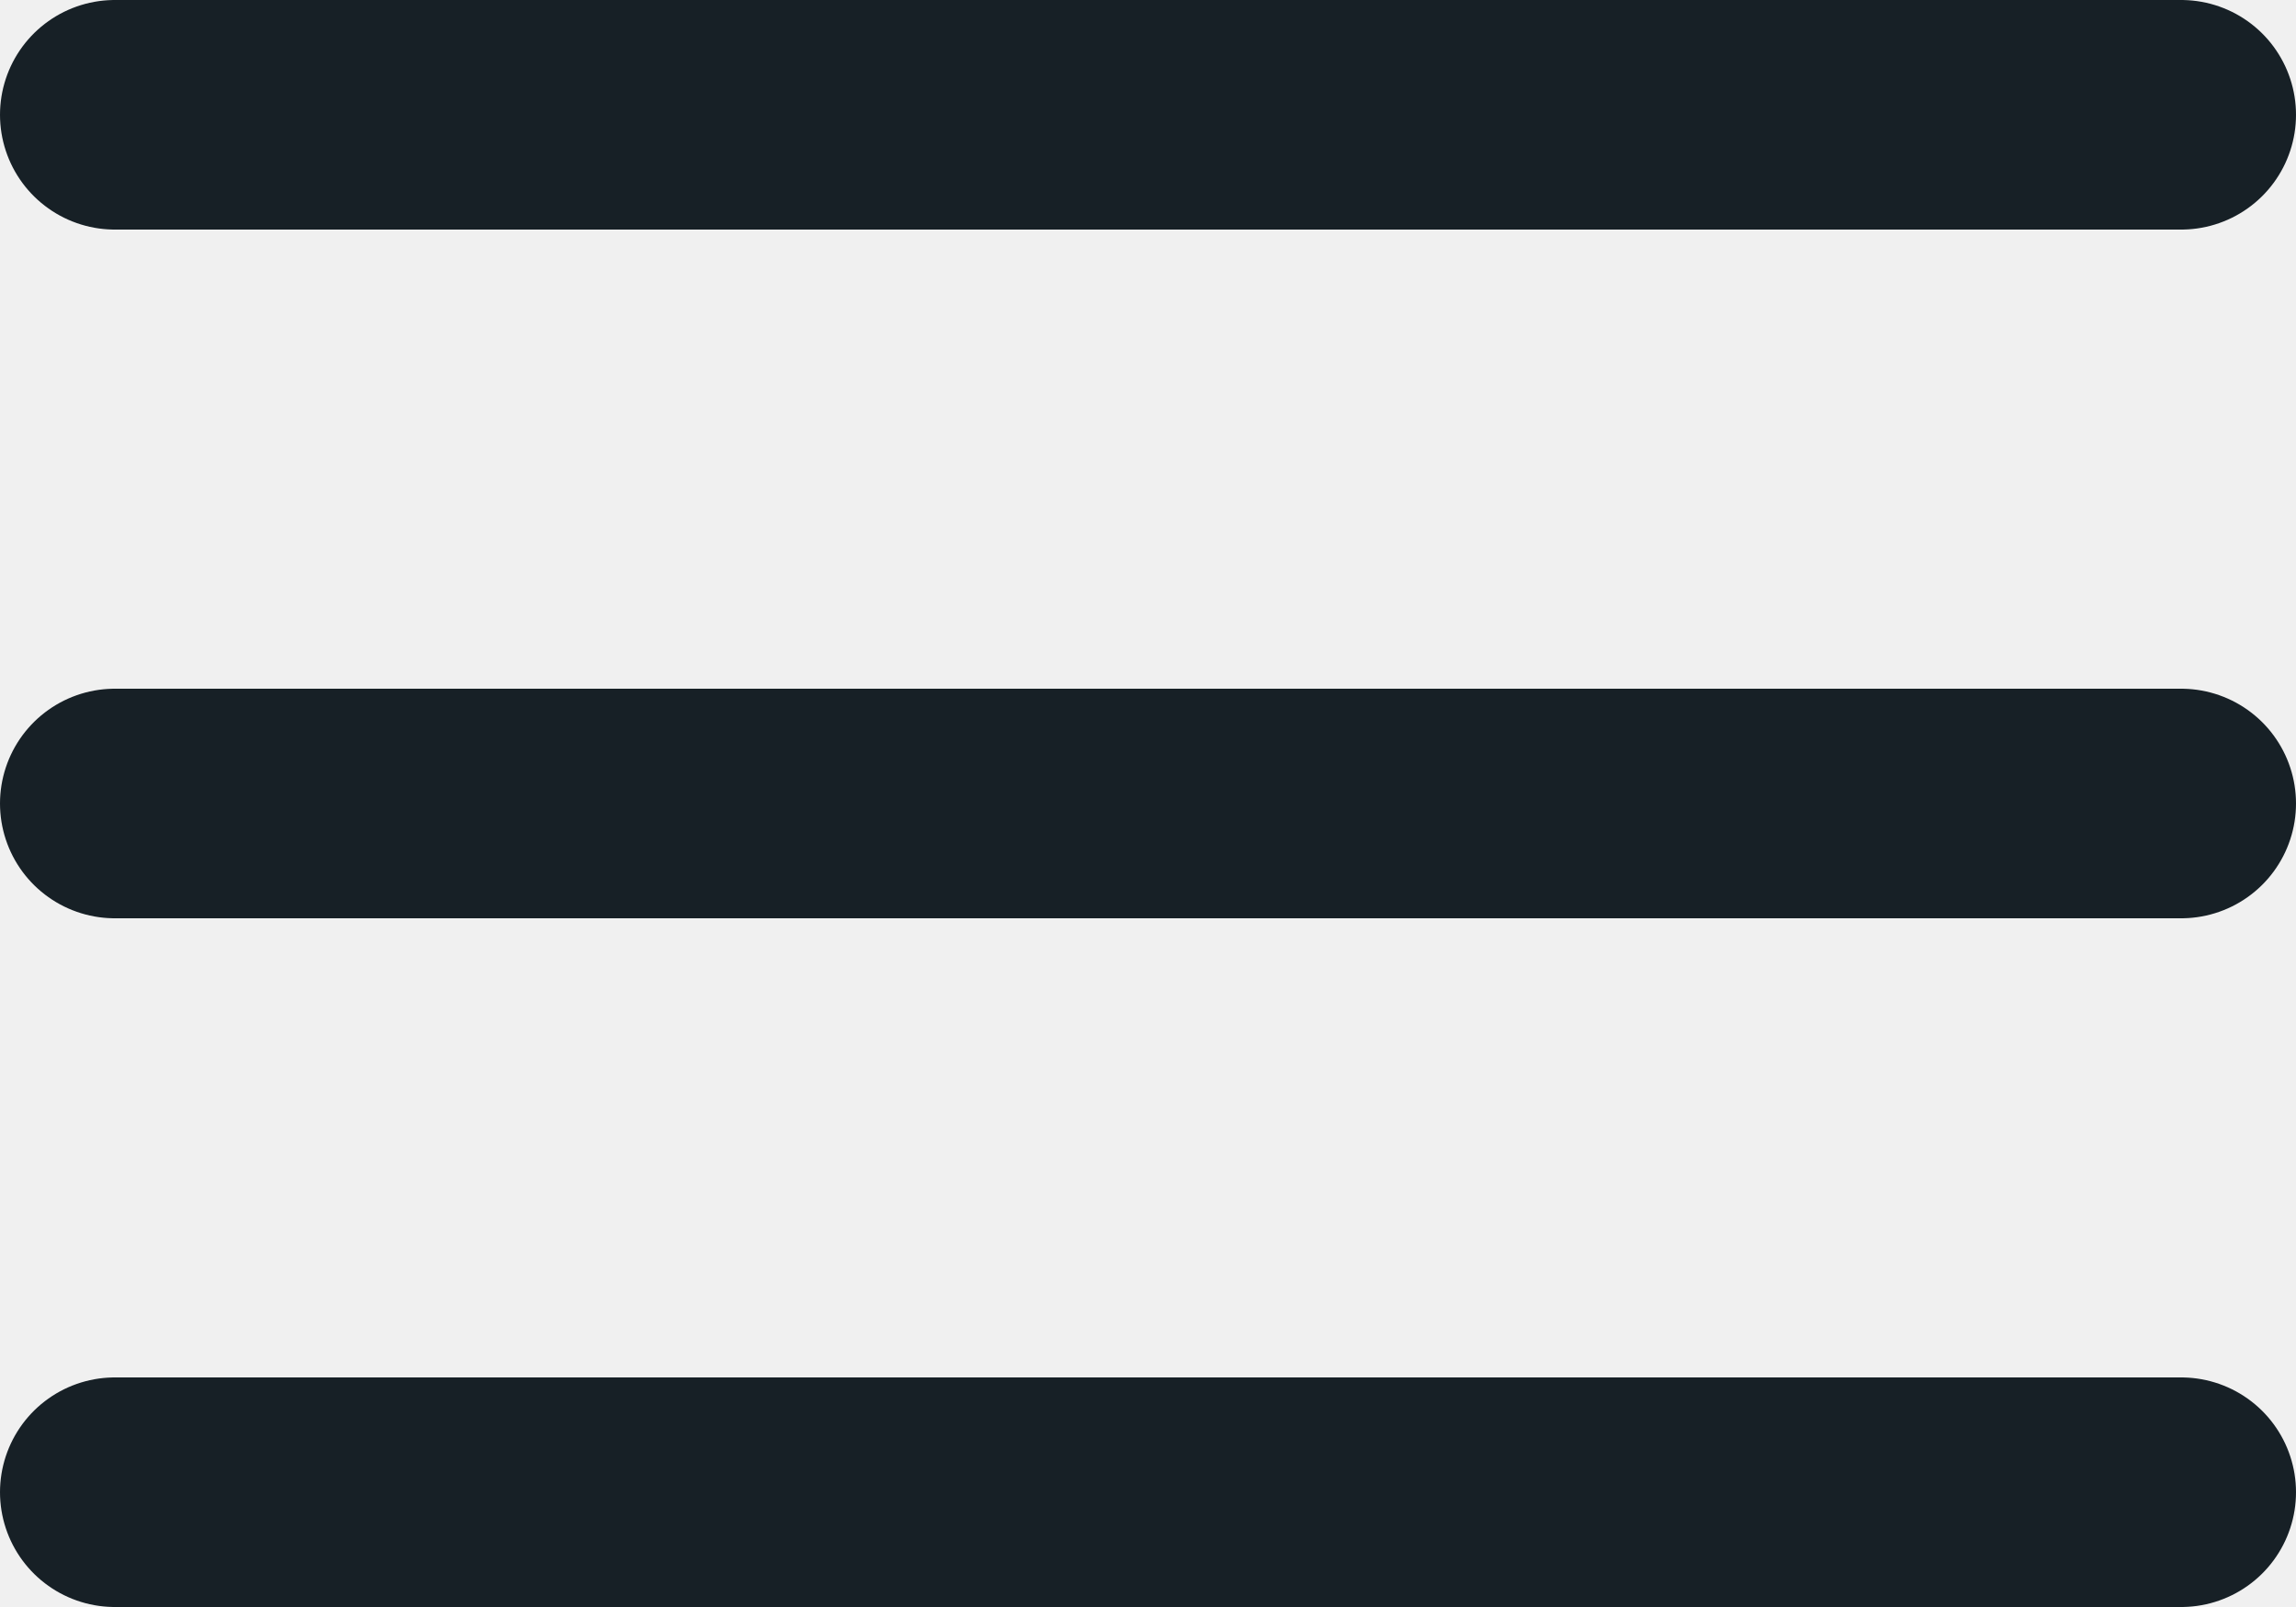
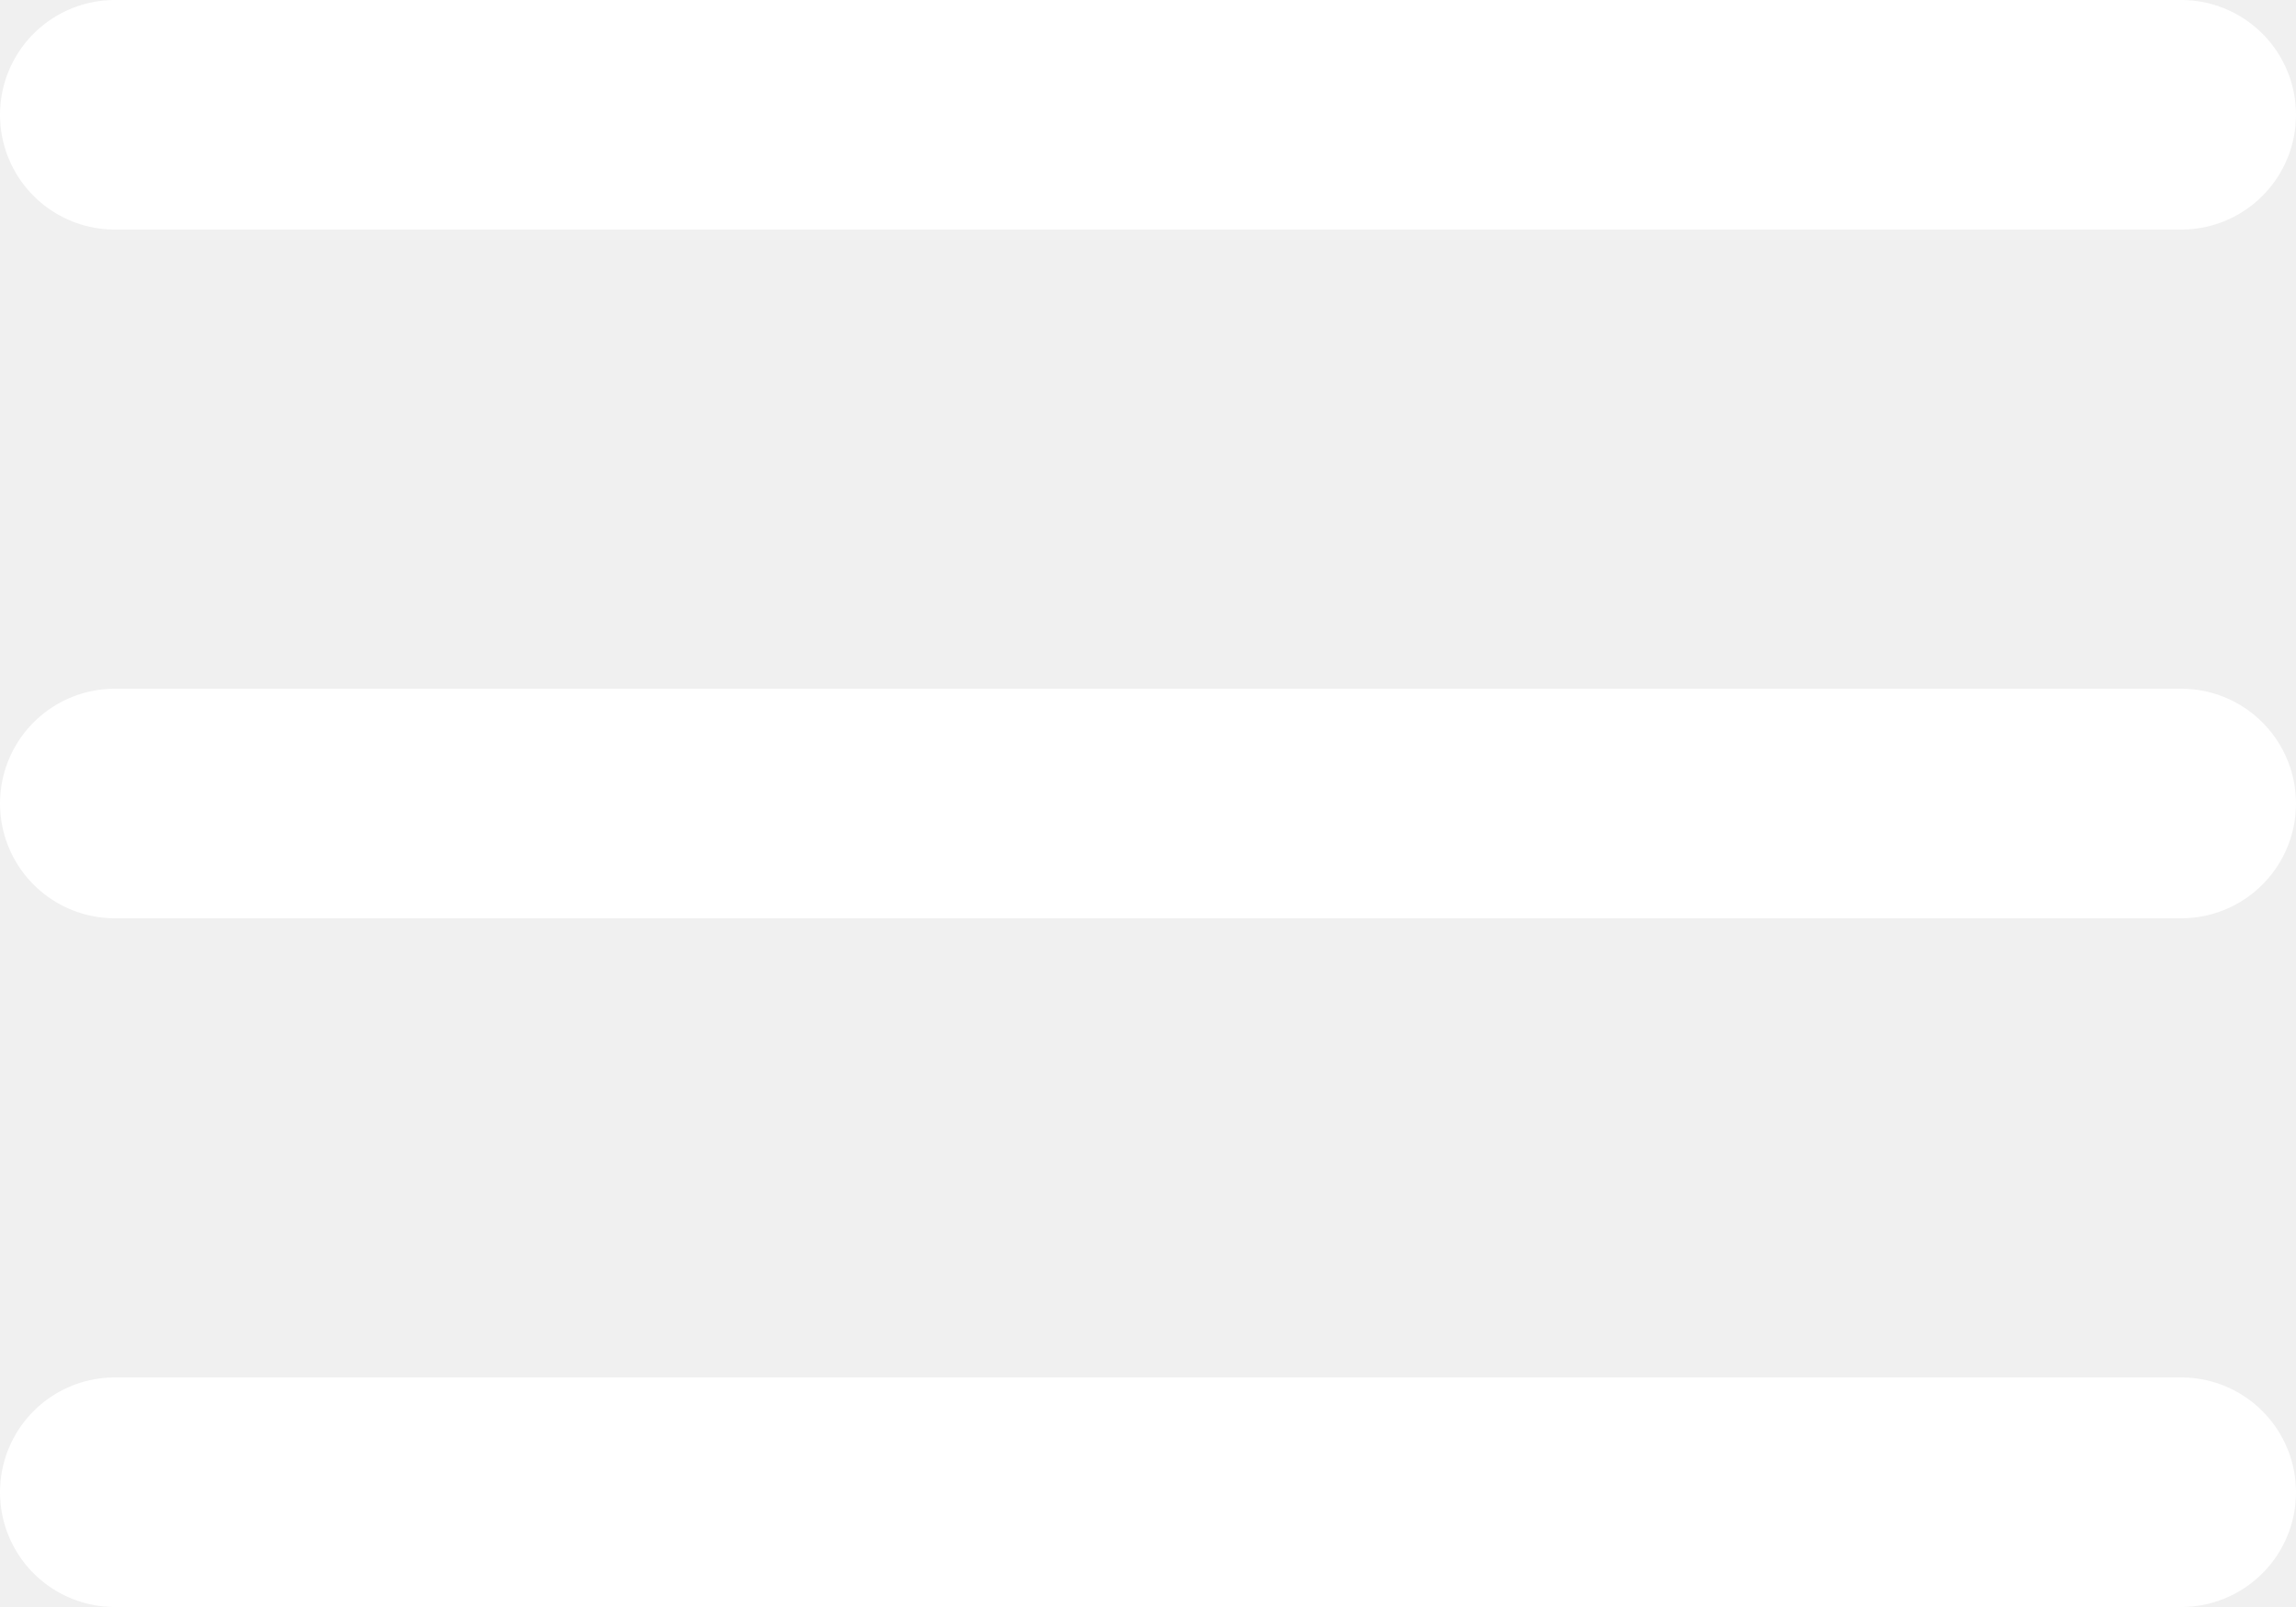
<svg xmlns="http://www.w3.org/2000/svg" width="20" height="14" viewBox="0 0 20 14">
  <g id="menu" transform="translate(-2 -5)">
-     <line id="Line_510" data-name="Line 510" x2="18" transform="translate(3 12)" fill="none" stroke="#172026" stroke-linecap="round" stroke-linejoin="round" stroke-width="2" />
-     <line id="Line_511" data-name="Line 511" x2="18" transform="translate(3 6)" fill="none" stroke="#172026" stroke-linecap="round" stroke-linejoin="round" stroke-width="2" />
-     <line id="Line_512" data-name="Line 512" x2="18" transform="translate(3 18)" fill="none" stroke="#172026" stroke-linecap="round" stroke-linejoin="round" stroke-width="2" />
+     <line id="Line_510" data-name="Line 510" x2="18" transform="translate(3 12)" fill="none" stroke="#FFFFFF" stroke-linecap="round" stroke-linejoin="round" stroke-width="2" />
+     <line id="Line_511" data-name="Line 511" x2="18" transform="translate(3 6)" fill="none" stroke="#FFFFFF" stroke-linecap="round" stroke-linejoin="round" stroke-width="2" />
+     <line id="Line_512" data-name="Line 512" x2="18" transform="translate(3 18)" fill="none" stroke="#FFFFFF" stroke-linecap="round" stroke-linejoin="round" stroke-width="2" />
  </g>
</svg>
